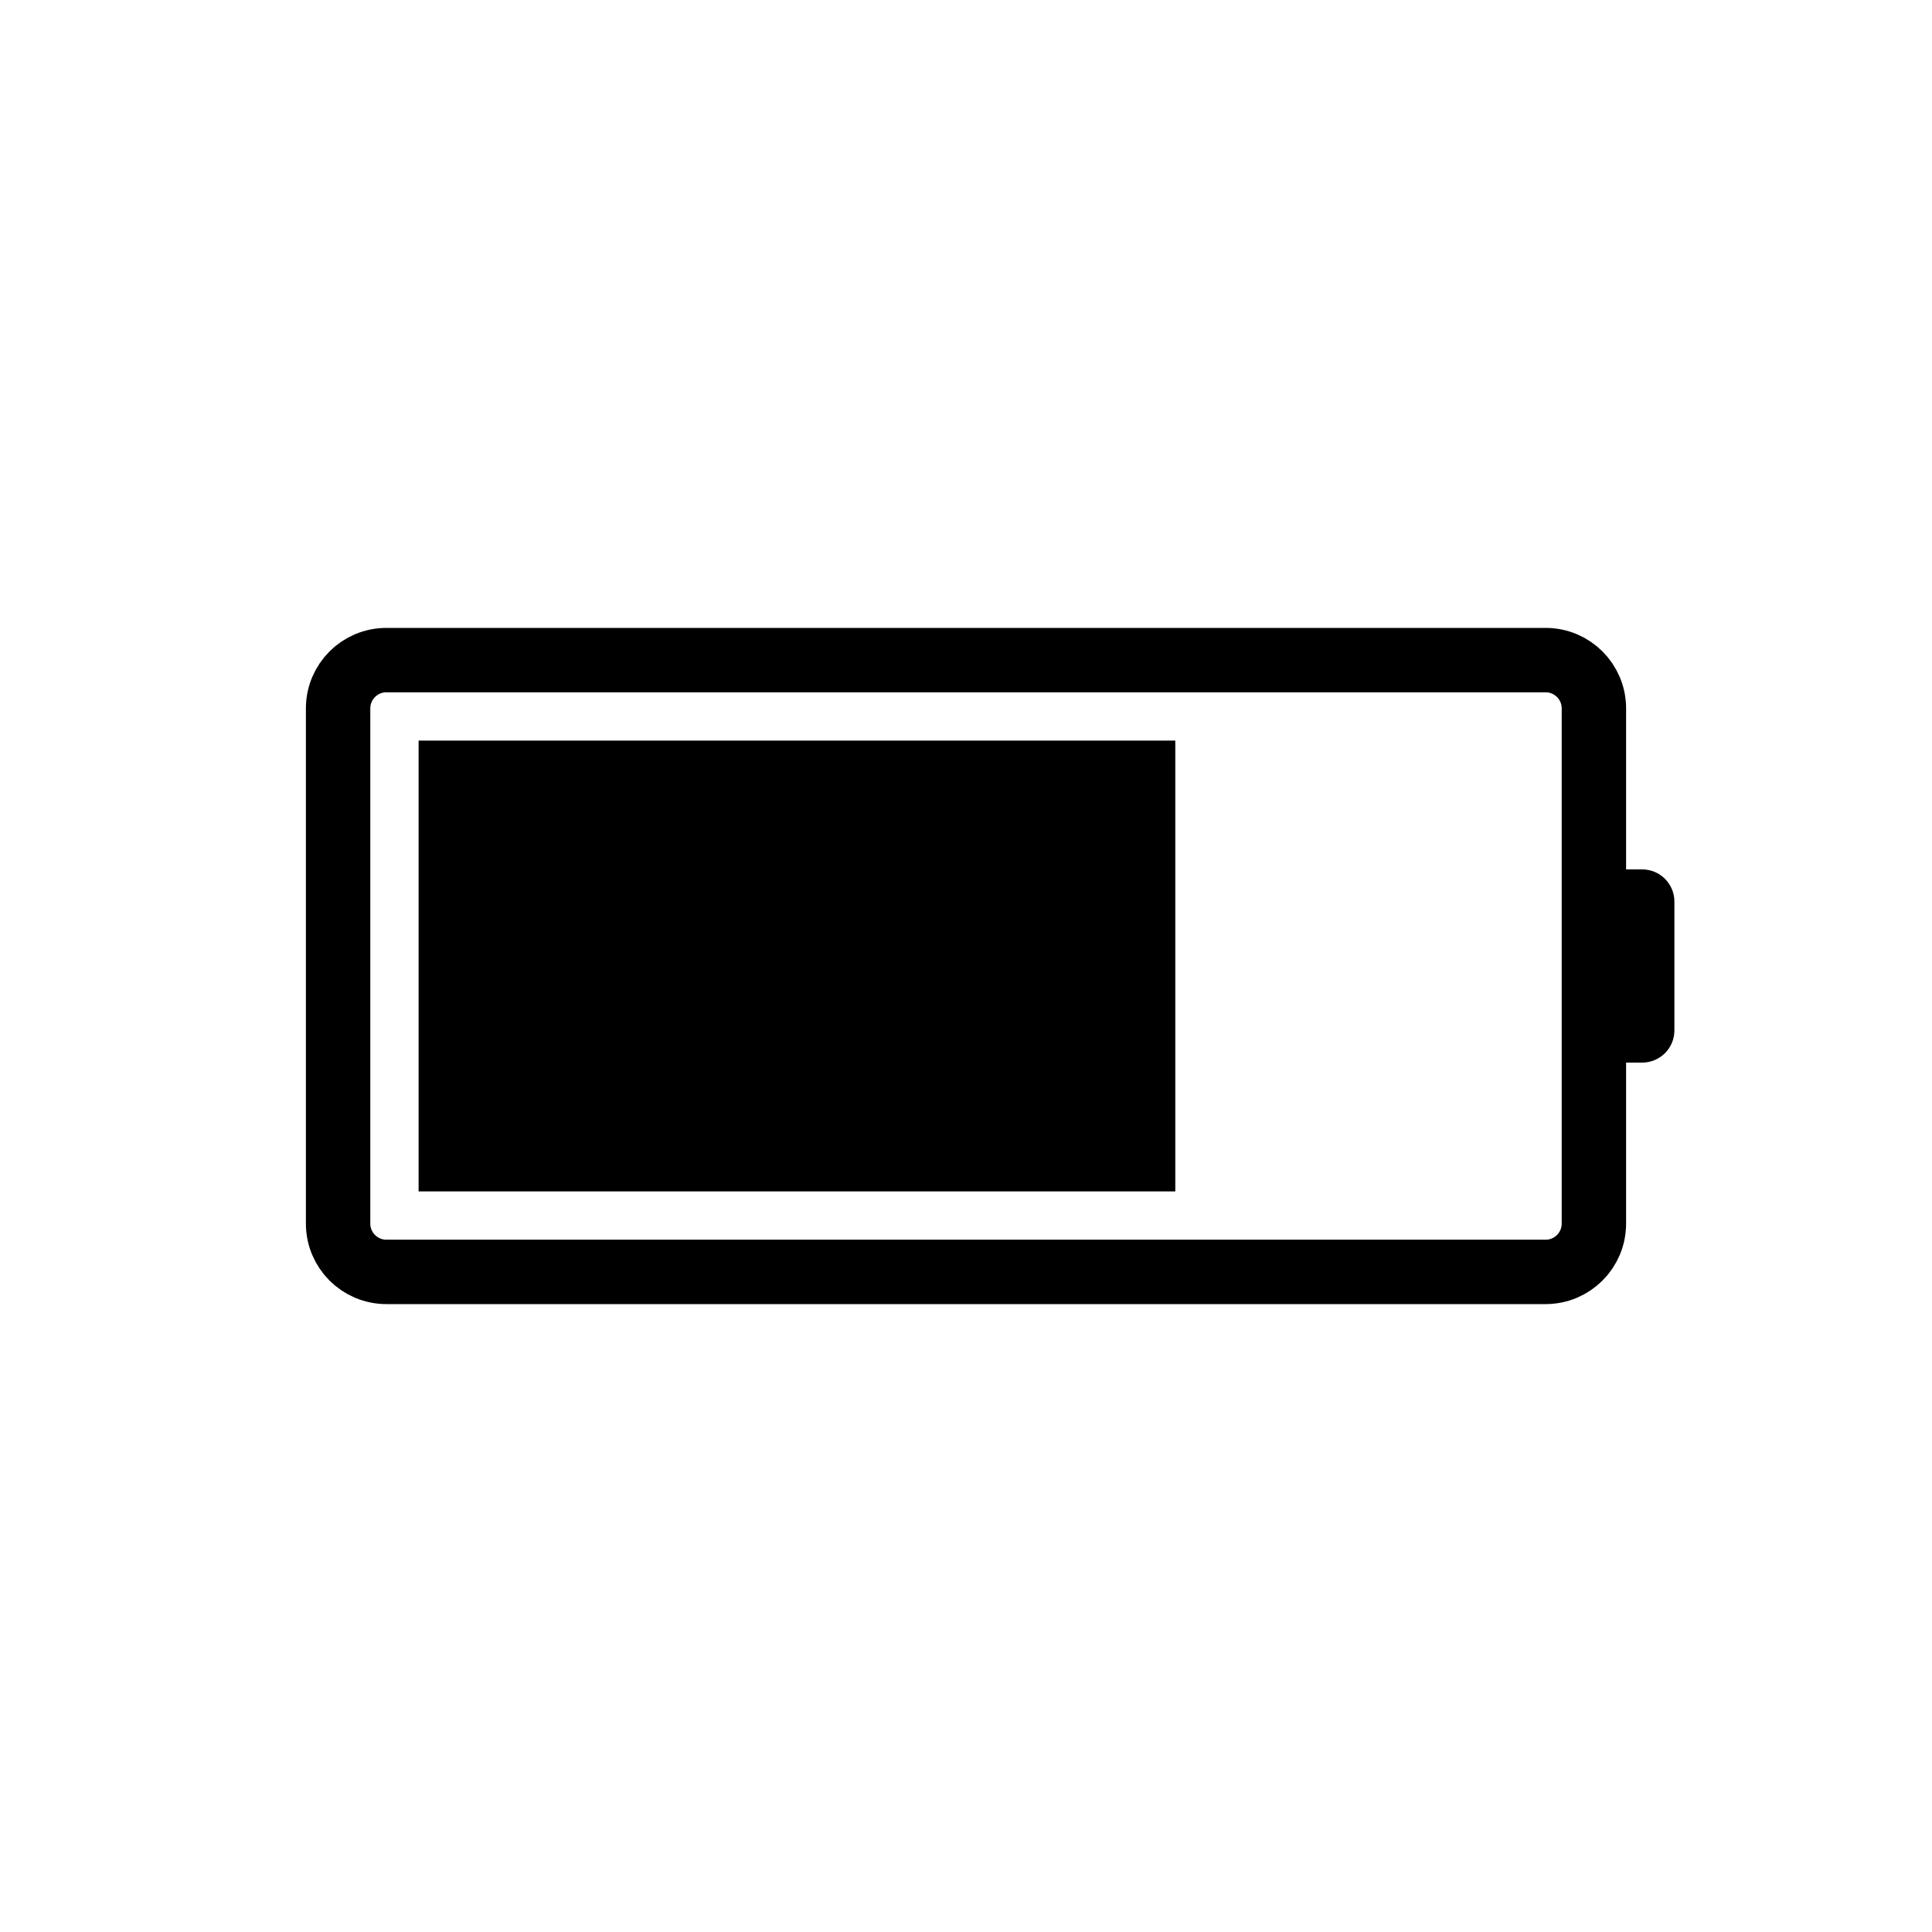
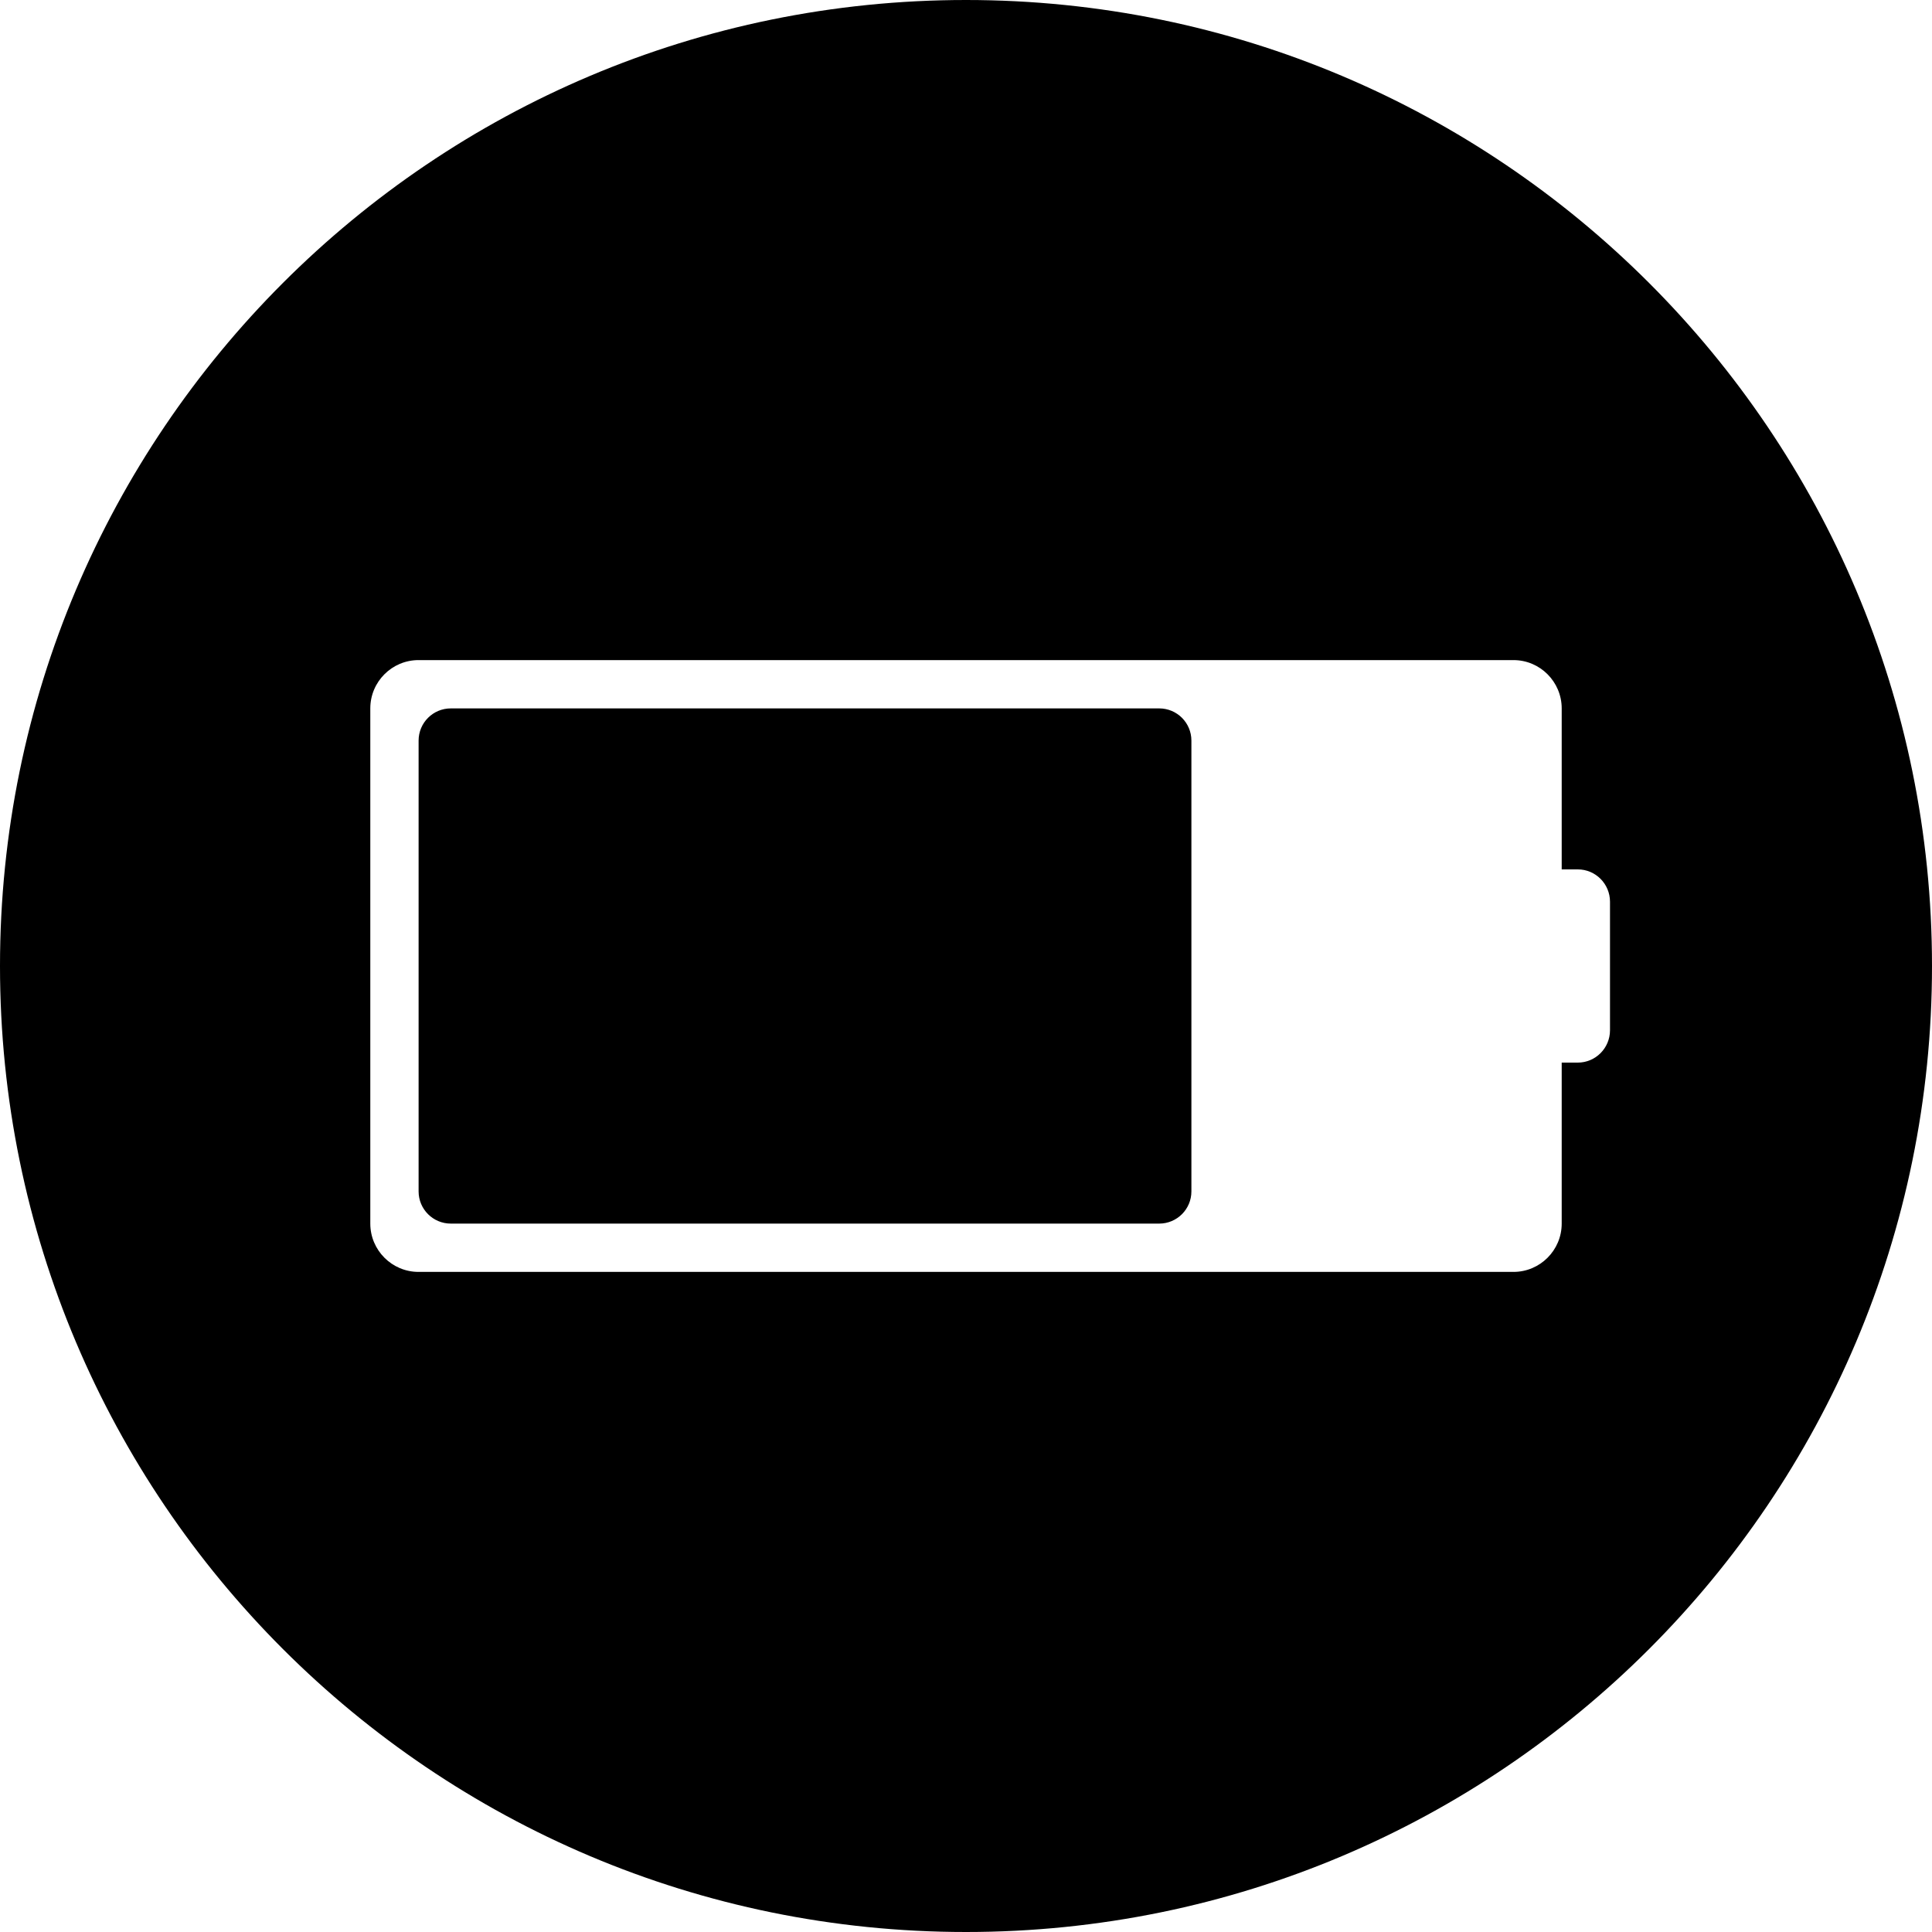
- <svg xmlns="http://www.w3.org/2000/svg" width="120px" height="120px" viewBox="0 0 120 120" version="1.1">
+ <svg xmlns="http://www.w3.org/2000/svg" viewBox="0 0 120 120" version="1.1">
  <defs />
-   <g id="Page-1" stroke="none" stroke-width="1" fill="none" fill-rule="evenodd">
+   <g id="Page-1" stroke="none" stroke-width="1" fill="inherit" fill-rule="evenodd">
    <g id="battery">
-       <rect id="Rectangle" stroke="#000000" stroke-width="4" x="21" y="41" width="78" height="38" rx="3" />
-       <rect id="Rectangle" fill="#000000" x="26" y="46" width="47" height="28" />
-       <rect id="Rectangle-2" fill="#000000" x="98" y="54" width="6" height="12" rx="2" />
+       <g id="Group">
+         <path d="M97,54 L97,43.998 C97,42.352 95.66,41 94.007,41 L25.993,41 C24.348,41 23,42.342 23,43.998 L23,76.002 C23,77.648 24.34,79 25.993,79 L94.007,79 C95.652,79 97,77.658 97,76.002 L97,66 L98.002,66 C99.102,66 100,65.101 100,63.991 L100,56.009 C100,54.902 99.106,54 98.002,54 L97,54 Z M60,120 C26.863,120 0,93.137 0,60 C0,26.863 26.863,0 60,0 C93.137,0 120,26.863 120,60 C120,93.137 93.137,120 60,120 Z M28,44 L72,44 C73.105,44 74,44.895 74,46 L74,74 C74,75.105 73.105,76 72,76 L28,76 C26.895,76 26,75.105 26,74 L26,46 C26,44.895 26.895,44 28,44 Z" id="Combined-Shape" />
+       </g>
    </g>
  </g>
</svg>
